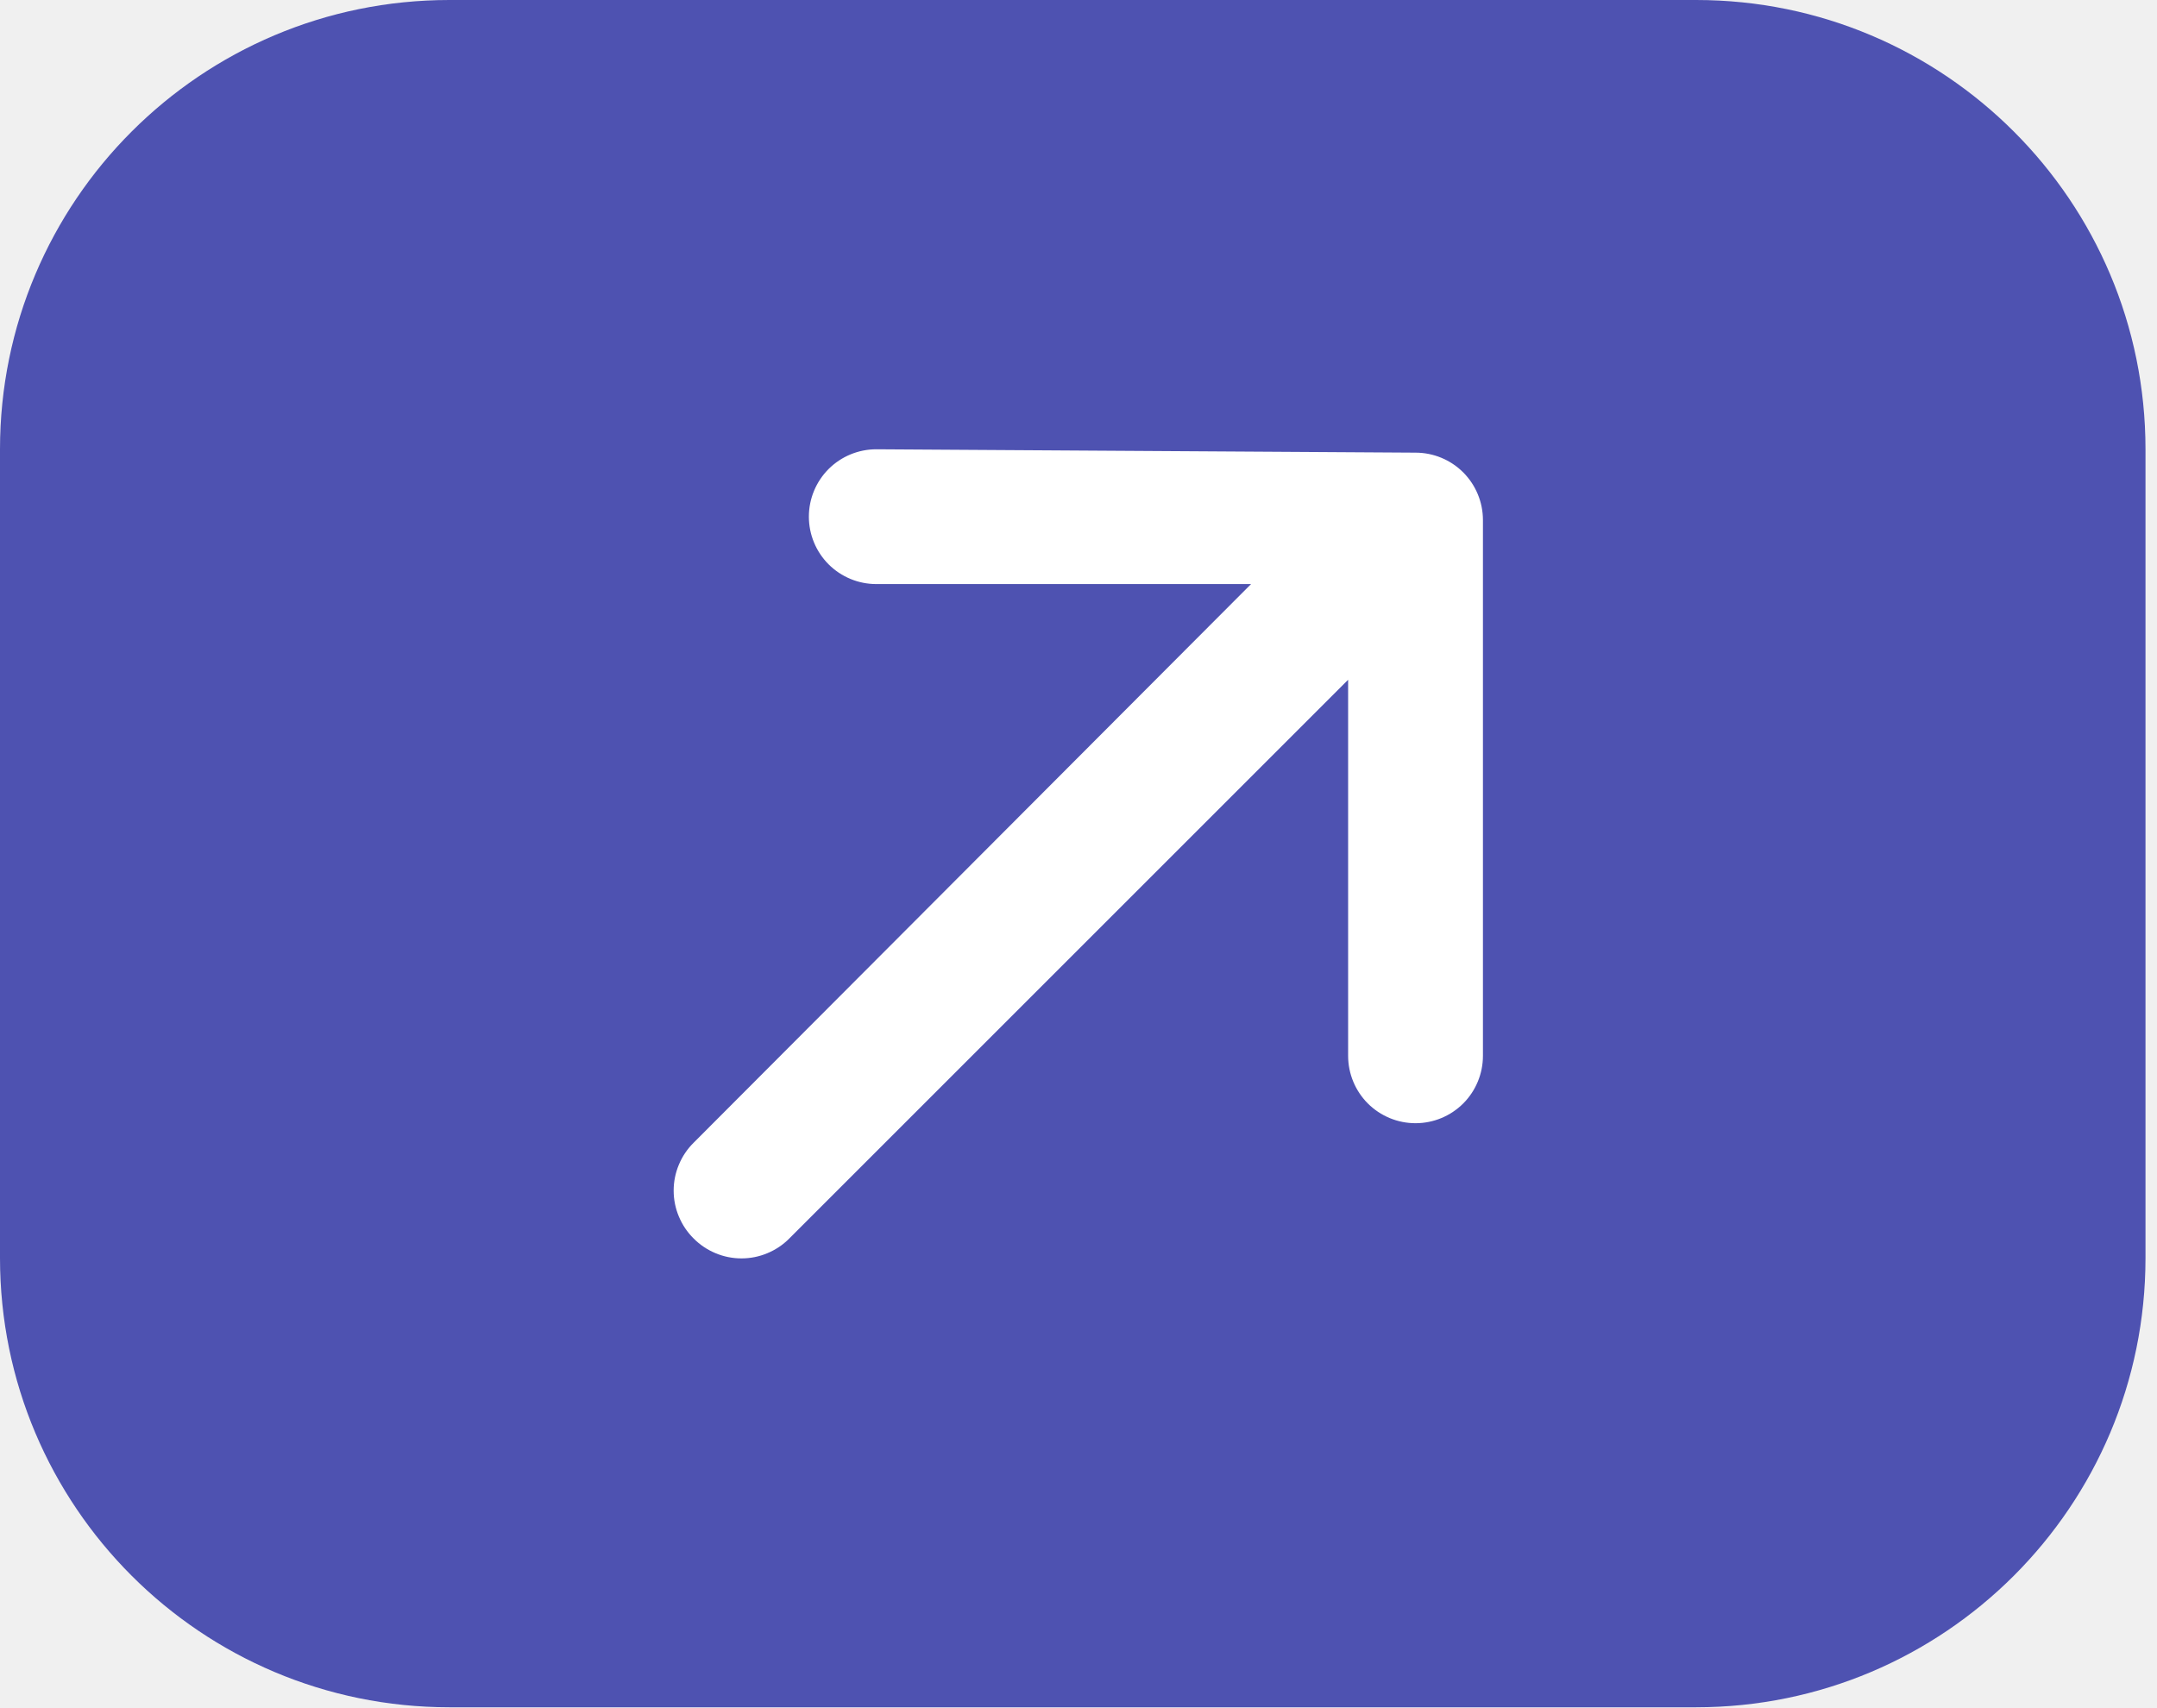
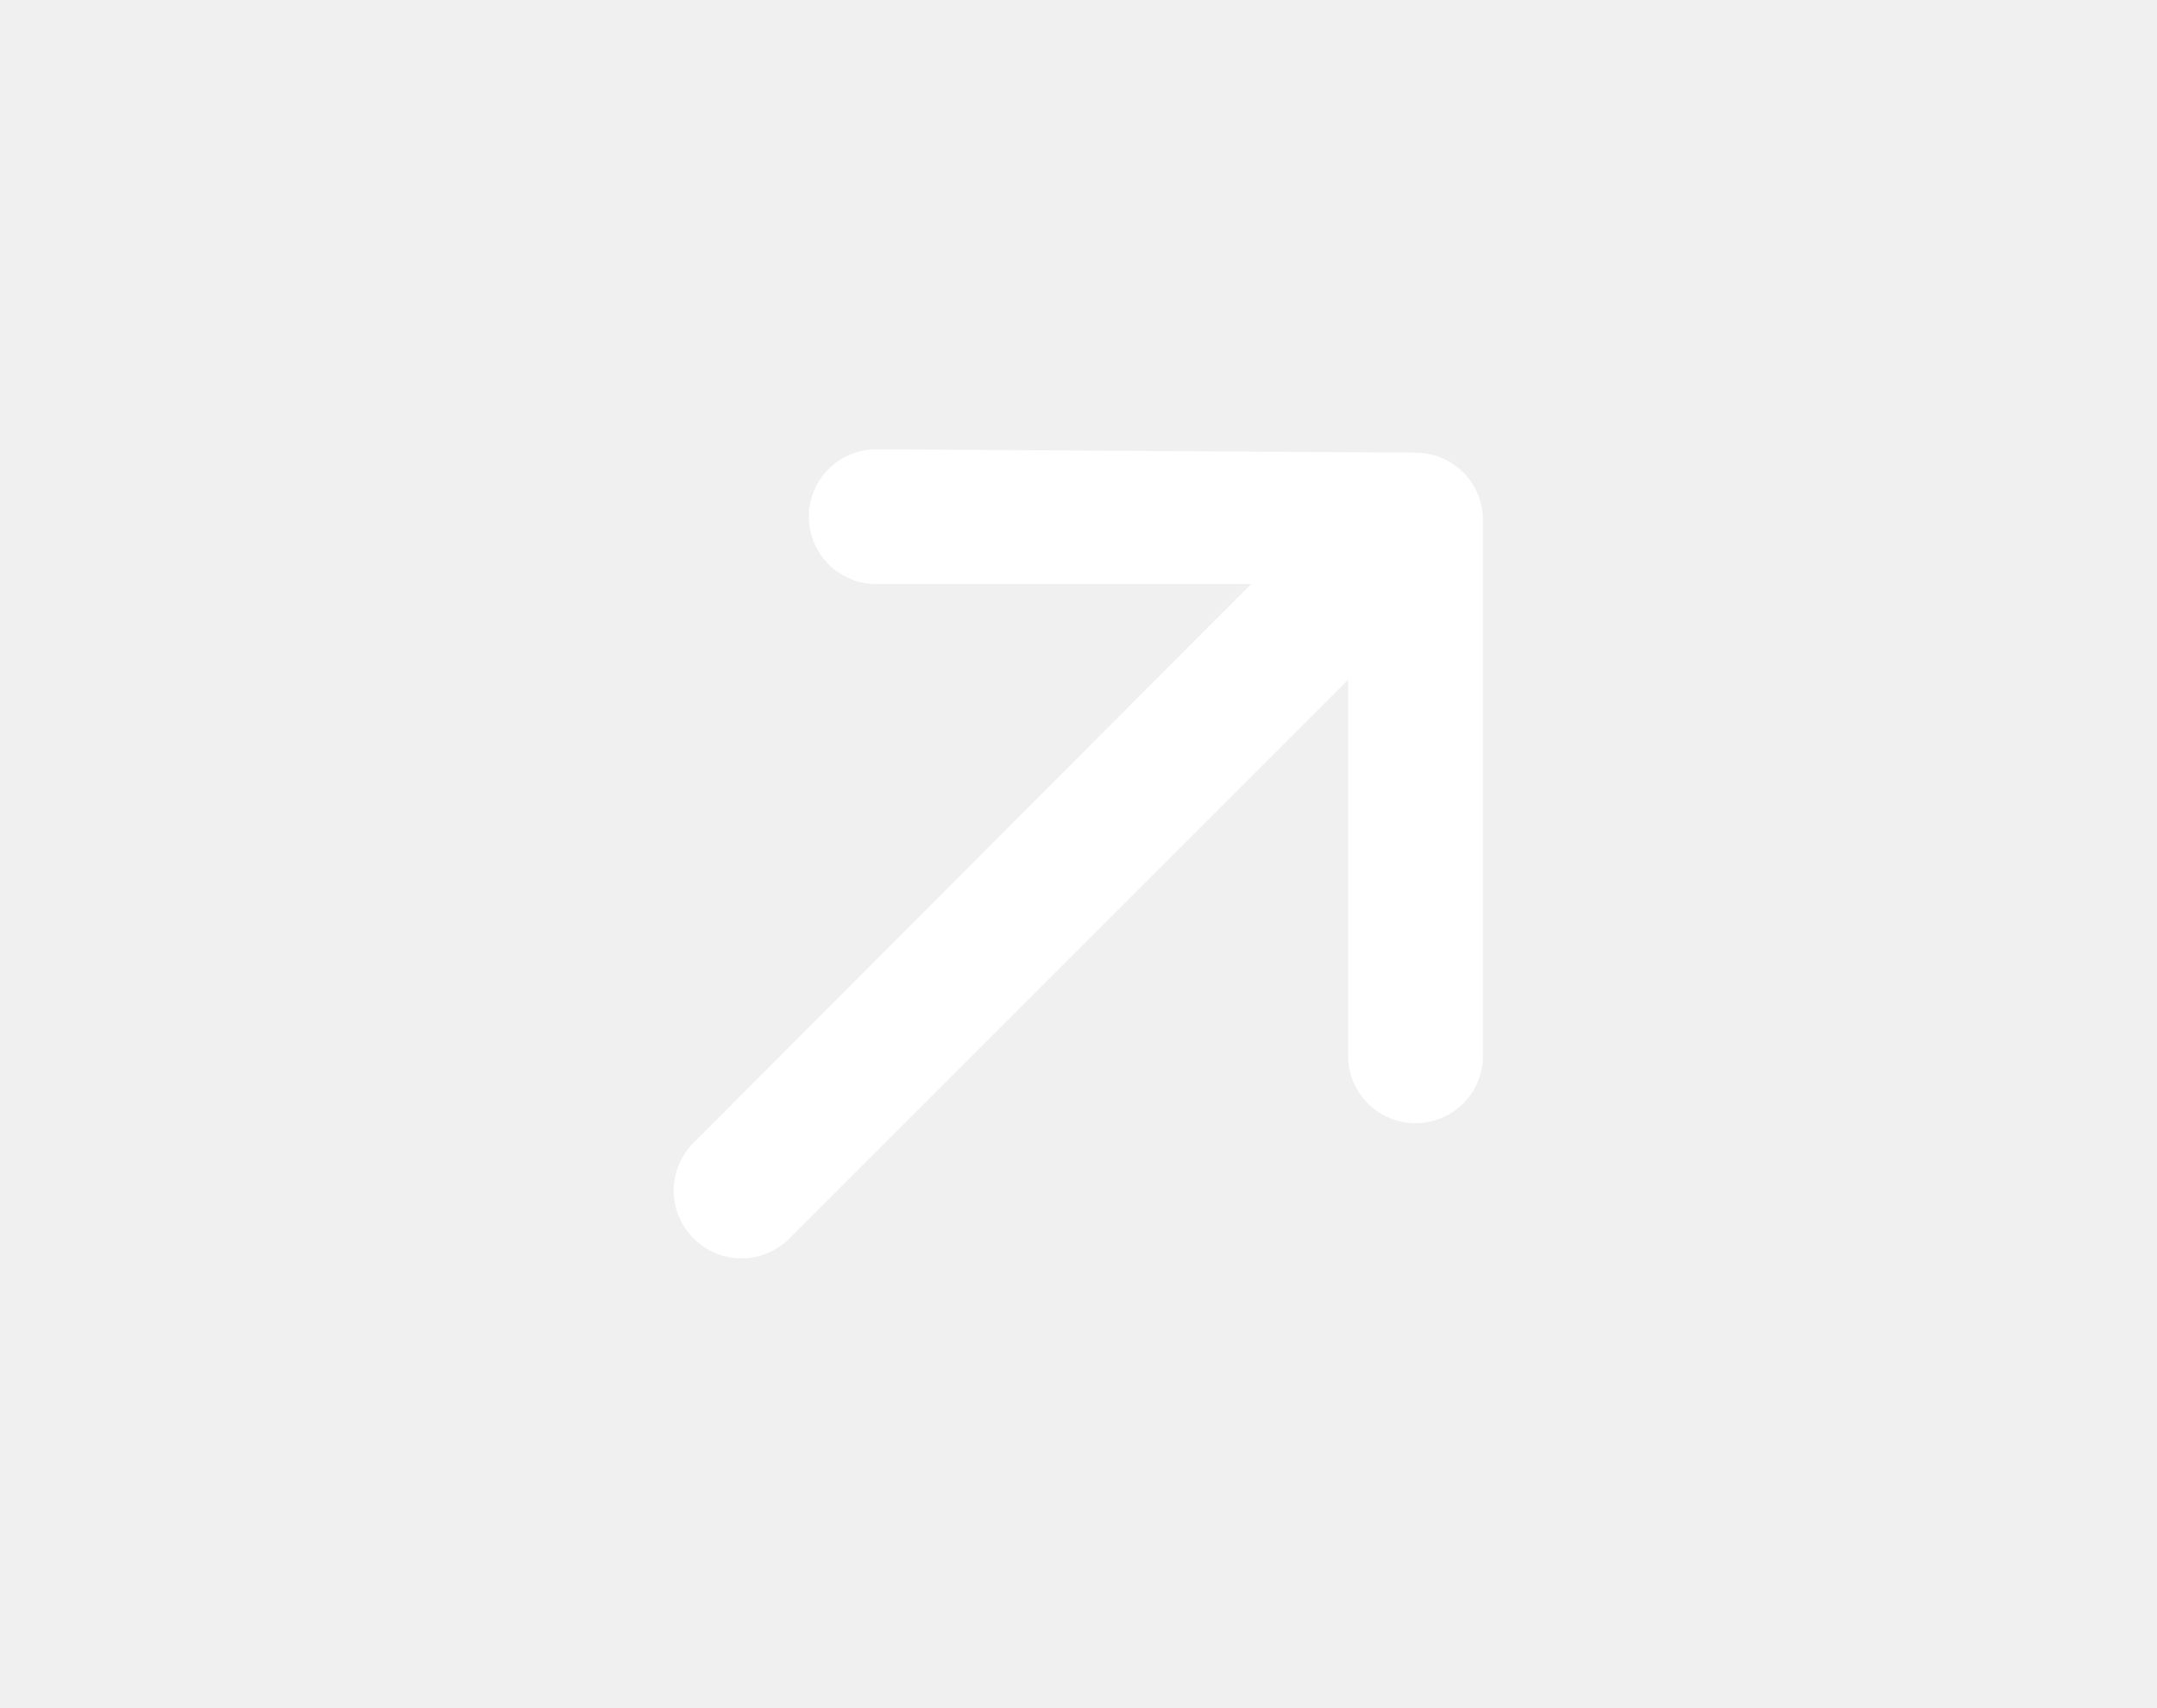
<svg xmlns="http://www.w3.org/2000/svg" width="48" height="38" viewBox="0 0 48 38" fill="none">
-   <rect width="47.744" height="38" rx="10" fill="#4E52B1" />
+   <rect width="47.744" height="38" rx="10" />
  <path d="M33 11.575C33 11.177 32.842 10.796 32.561 10.514C32.279 10.233 31.898 10.075 31.5 10.075L19.5 10C19.102 10 18.721 10.158 18.439 10.439C18.158 10.721 18 11.102 18 11.5C18 11.898 18.158 12.279 18.439 12.561C18.721 12.842 19.102 13 19.5 13H27.84L15.435 25.435C15.294 25.574 15.183 25.74 15.107 25.923C15.03 26.106 14.991 26.302 14.991 26.5C14.991 26.698 15.03 26.894 15.107 27.077C15.183 27.26 15.294 27.426 15.435 27.565C15.574 27.706 15.74 27.817 15.923 27.893C16.106 27.97 16.302 28.009 16.5 28.009C16.698 28.009 16.894 27.97 17.077 27.893C17.26 27.817 17.426 27.706 17.565 27.565L30 15.13V23.5C30 23.898 30.158 24.279 30.439 24.561C30.721 24.842 31.102 25 31.5 25C31.898 25 32.279 24.842 32.561 24.561C32.842 24.279 33 23.898 33 23.5V11.575Z" fill="white" />
</svg>
